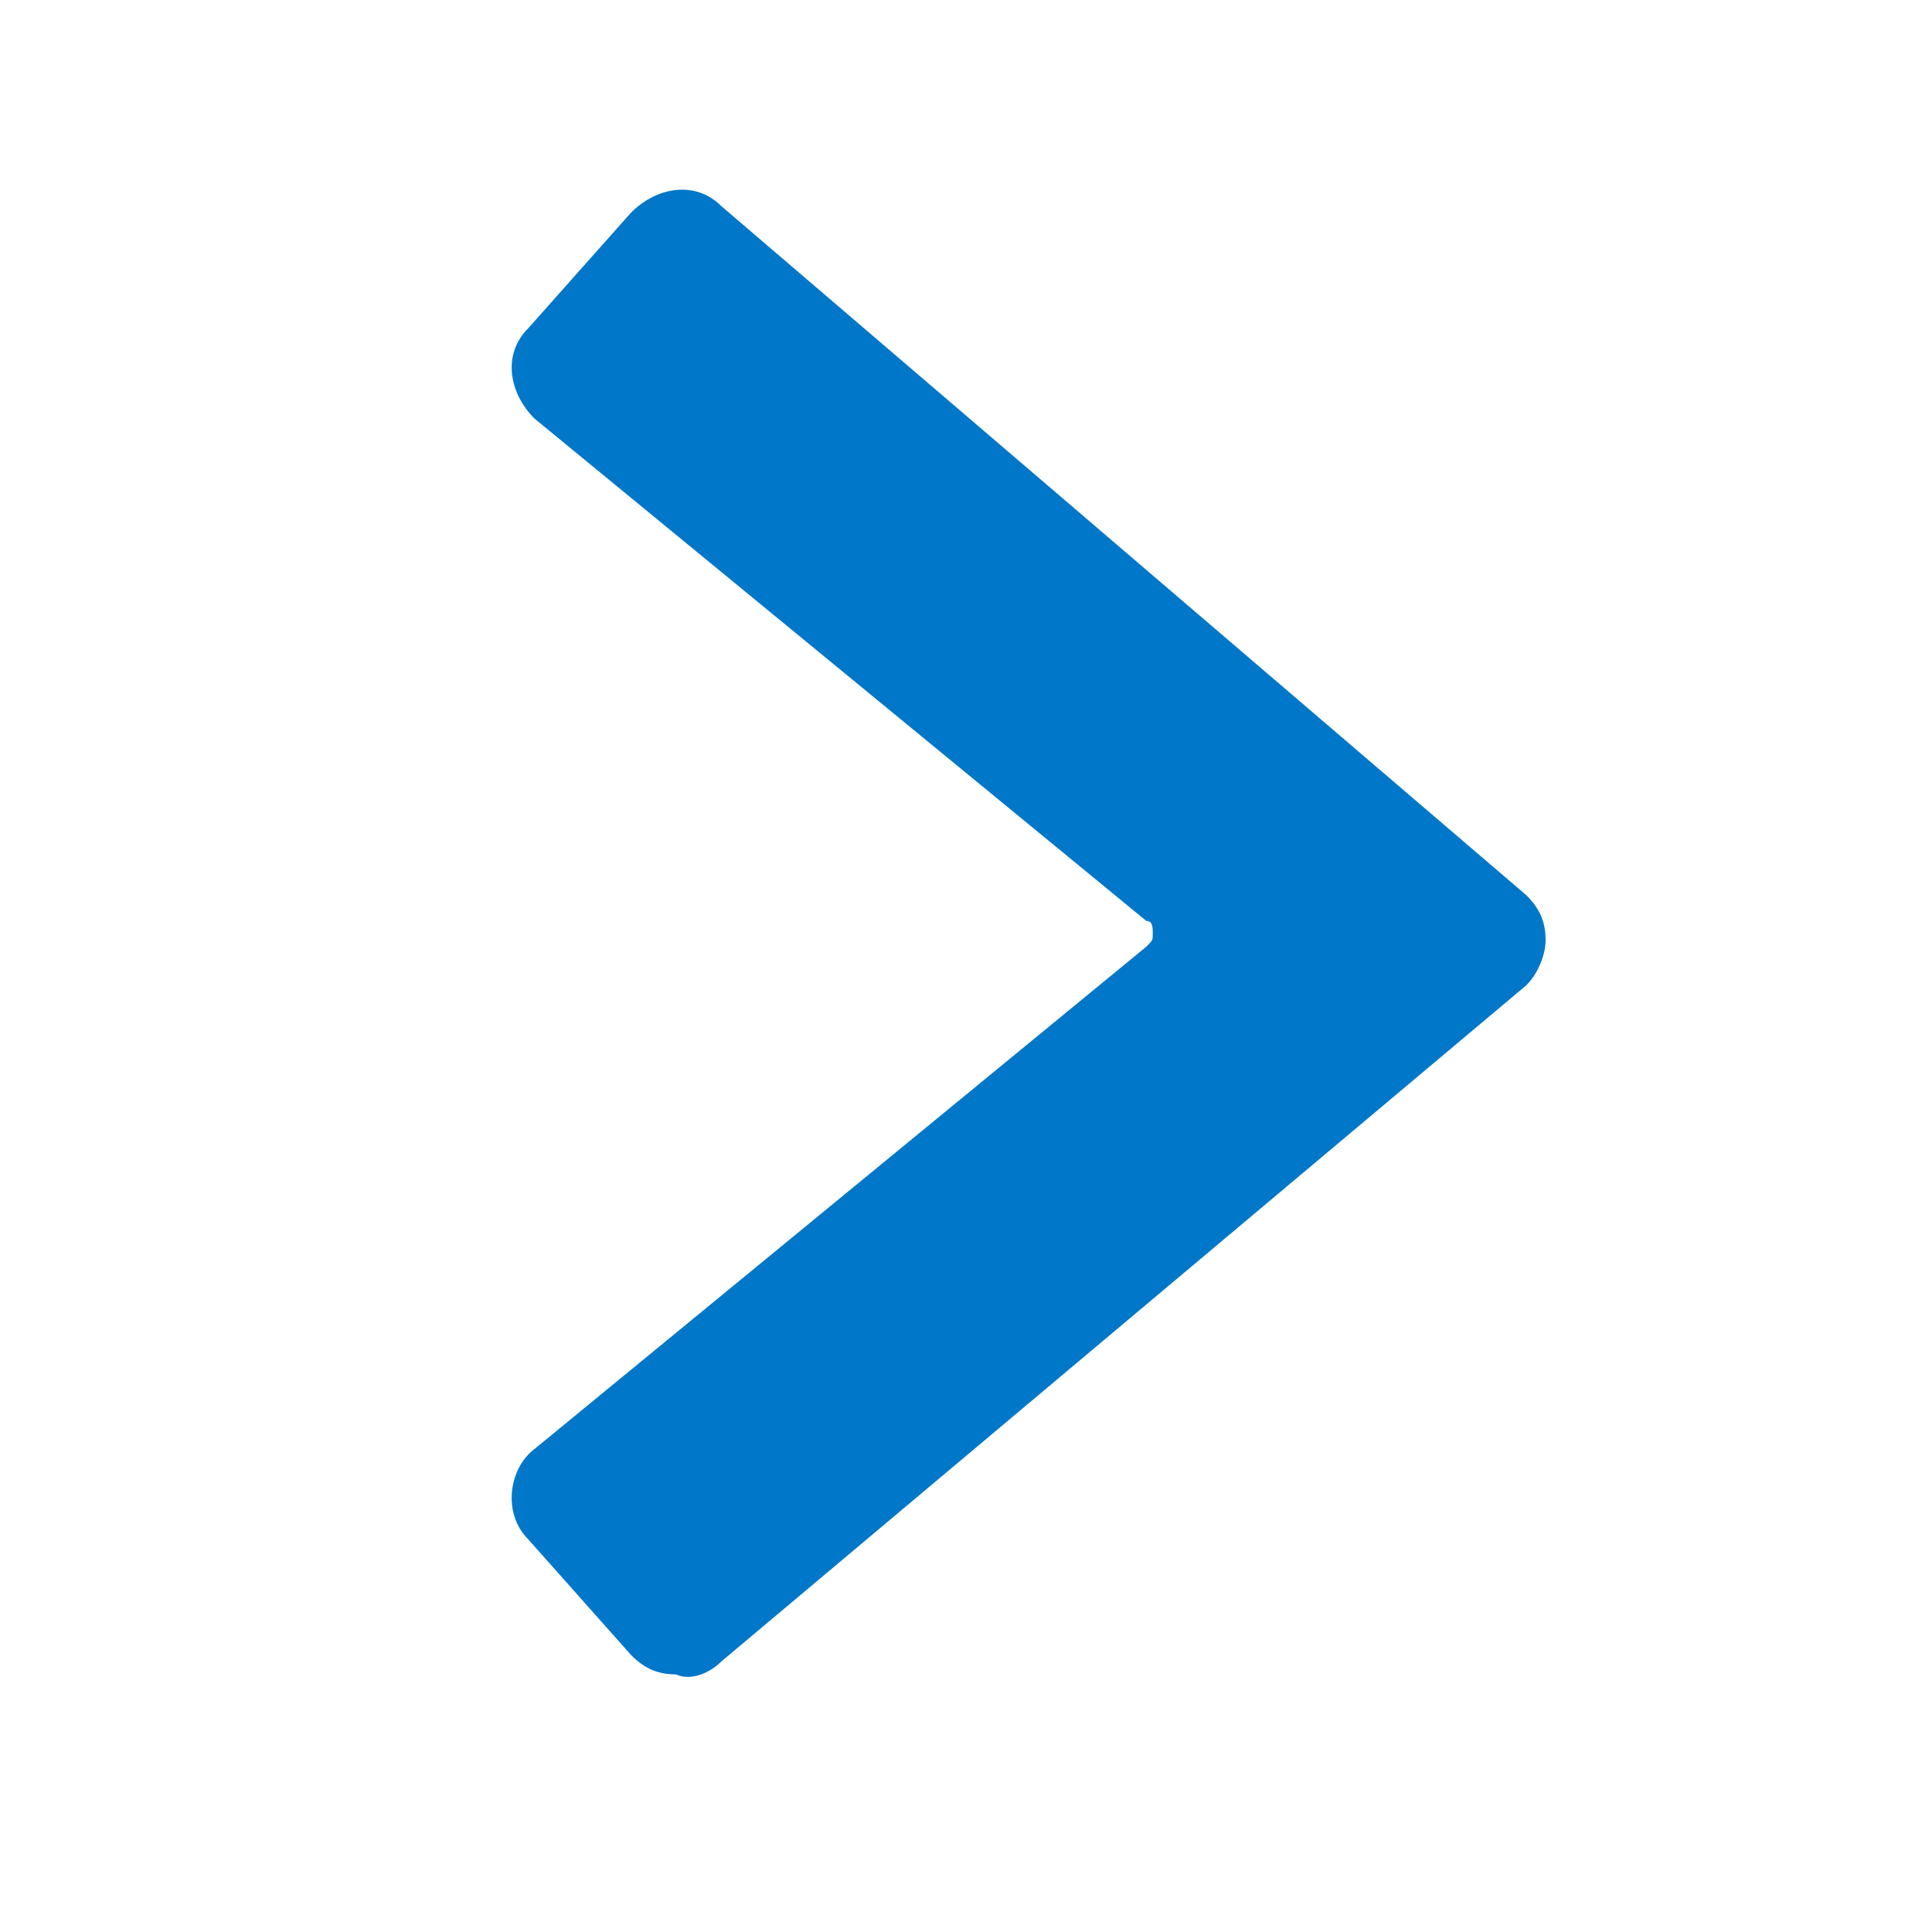
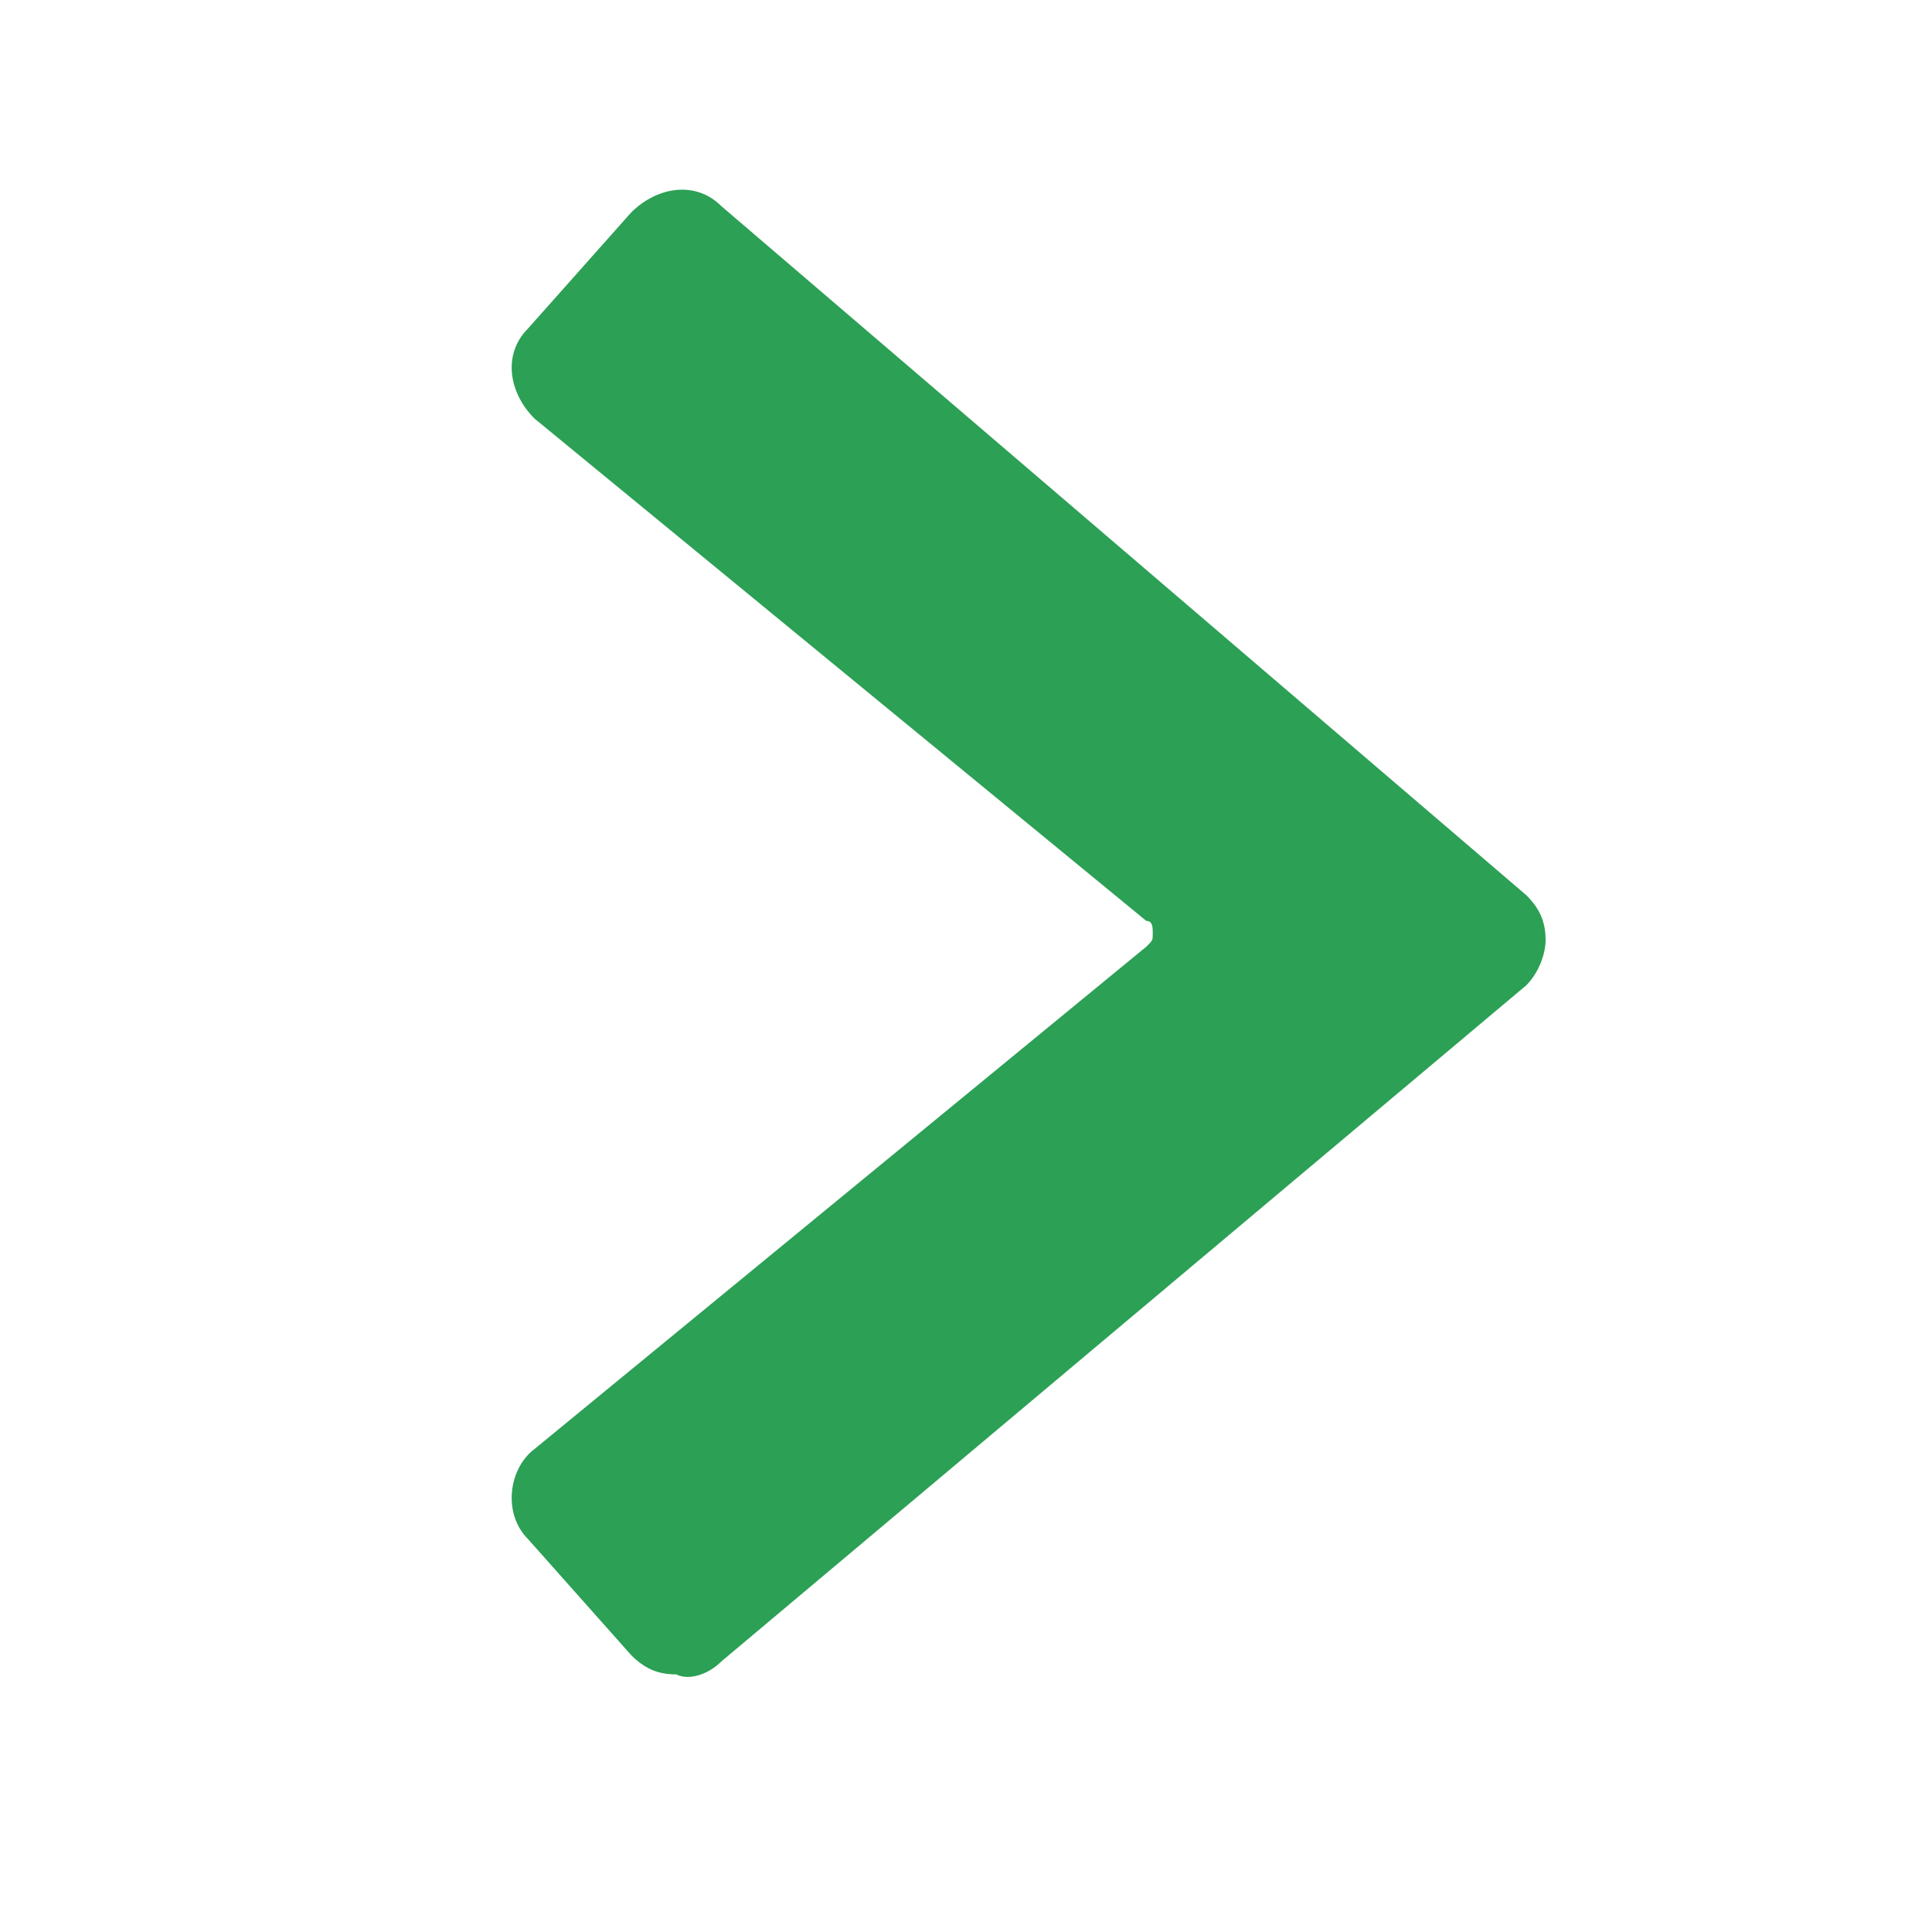
<svg xmlns="http://www.w3.org/2000/svg" version="1.1" id="Слой_1" x="0px" y="0px" viewBox="0 0 30 30" style="enable-background:new 0 0 30 30;" xml:space="preserve">
-   <path fill="#0077c8" d="M11.2,25.8l12.5-10.5c0.2-0.2,0.3-0.5,0.3-0.7c0-0.3-0.1-0.5-0.3-0.7L11.2,3.2c-0.4-0.4-1-0.3-1.4,0.1L8.2,5.1  c-0.4,0.4-0.3,1,0.1,1.4c0,0,0,0,0,0l9.5,7.8c0.1,0,0.1,0.1,0.1,0.2c0,0.1,0,0.1-0.1,0.2l-9.5,7.8c-0.4,0.3-0.5,1-0.1,1.4  c0,0,0,0,0,0l1.6,1.8c0.2,0.2,0.4,0.3,0.7,0.3C10.7,26.1,11,26,11.2,25.8L11.2,25.8z" />
+   <path fill="#2CA055" d="M11.2,25.8l12.5-10.5c0.2-0.2,0.3-0.5,0.3-0.7c0-0.3-0.1-0.5-0.3-0.7L11.2,3.2c-0.4-0.4-1-0.3-1.4,0.1L8.2,5.1  c-0.4,0.4-0.3,1,0.1,1.4c0,0,0,0,0,0l9.5,7.8c0.1,0,0.1,0.1,0.1,0.2c0,0.1,0,0.1-0.1,0.2l-9.5,7.8c-0.4,0.3-0.5,1-0.1,1.4  c0,0,0,0,0,0l1.6,1.8c0.2,0.2,0.4,0.3,0.7,0.3C10.7,26.1,11,26,11.2,25.8L11.2,25.8z" />
</svg>
